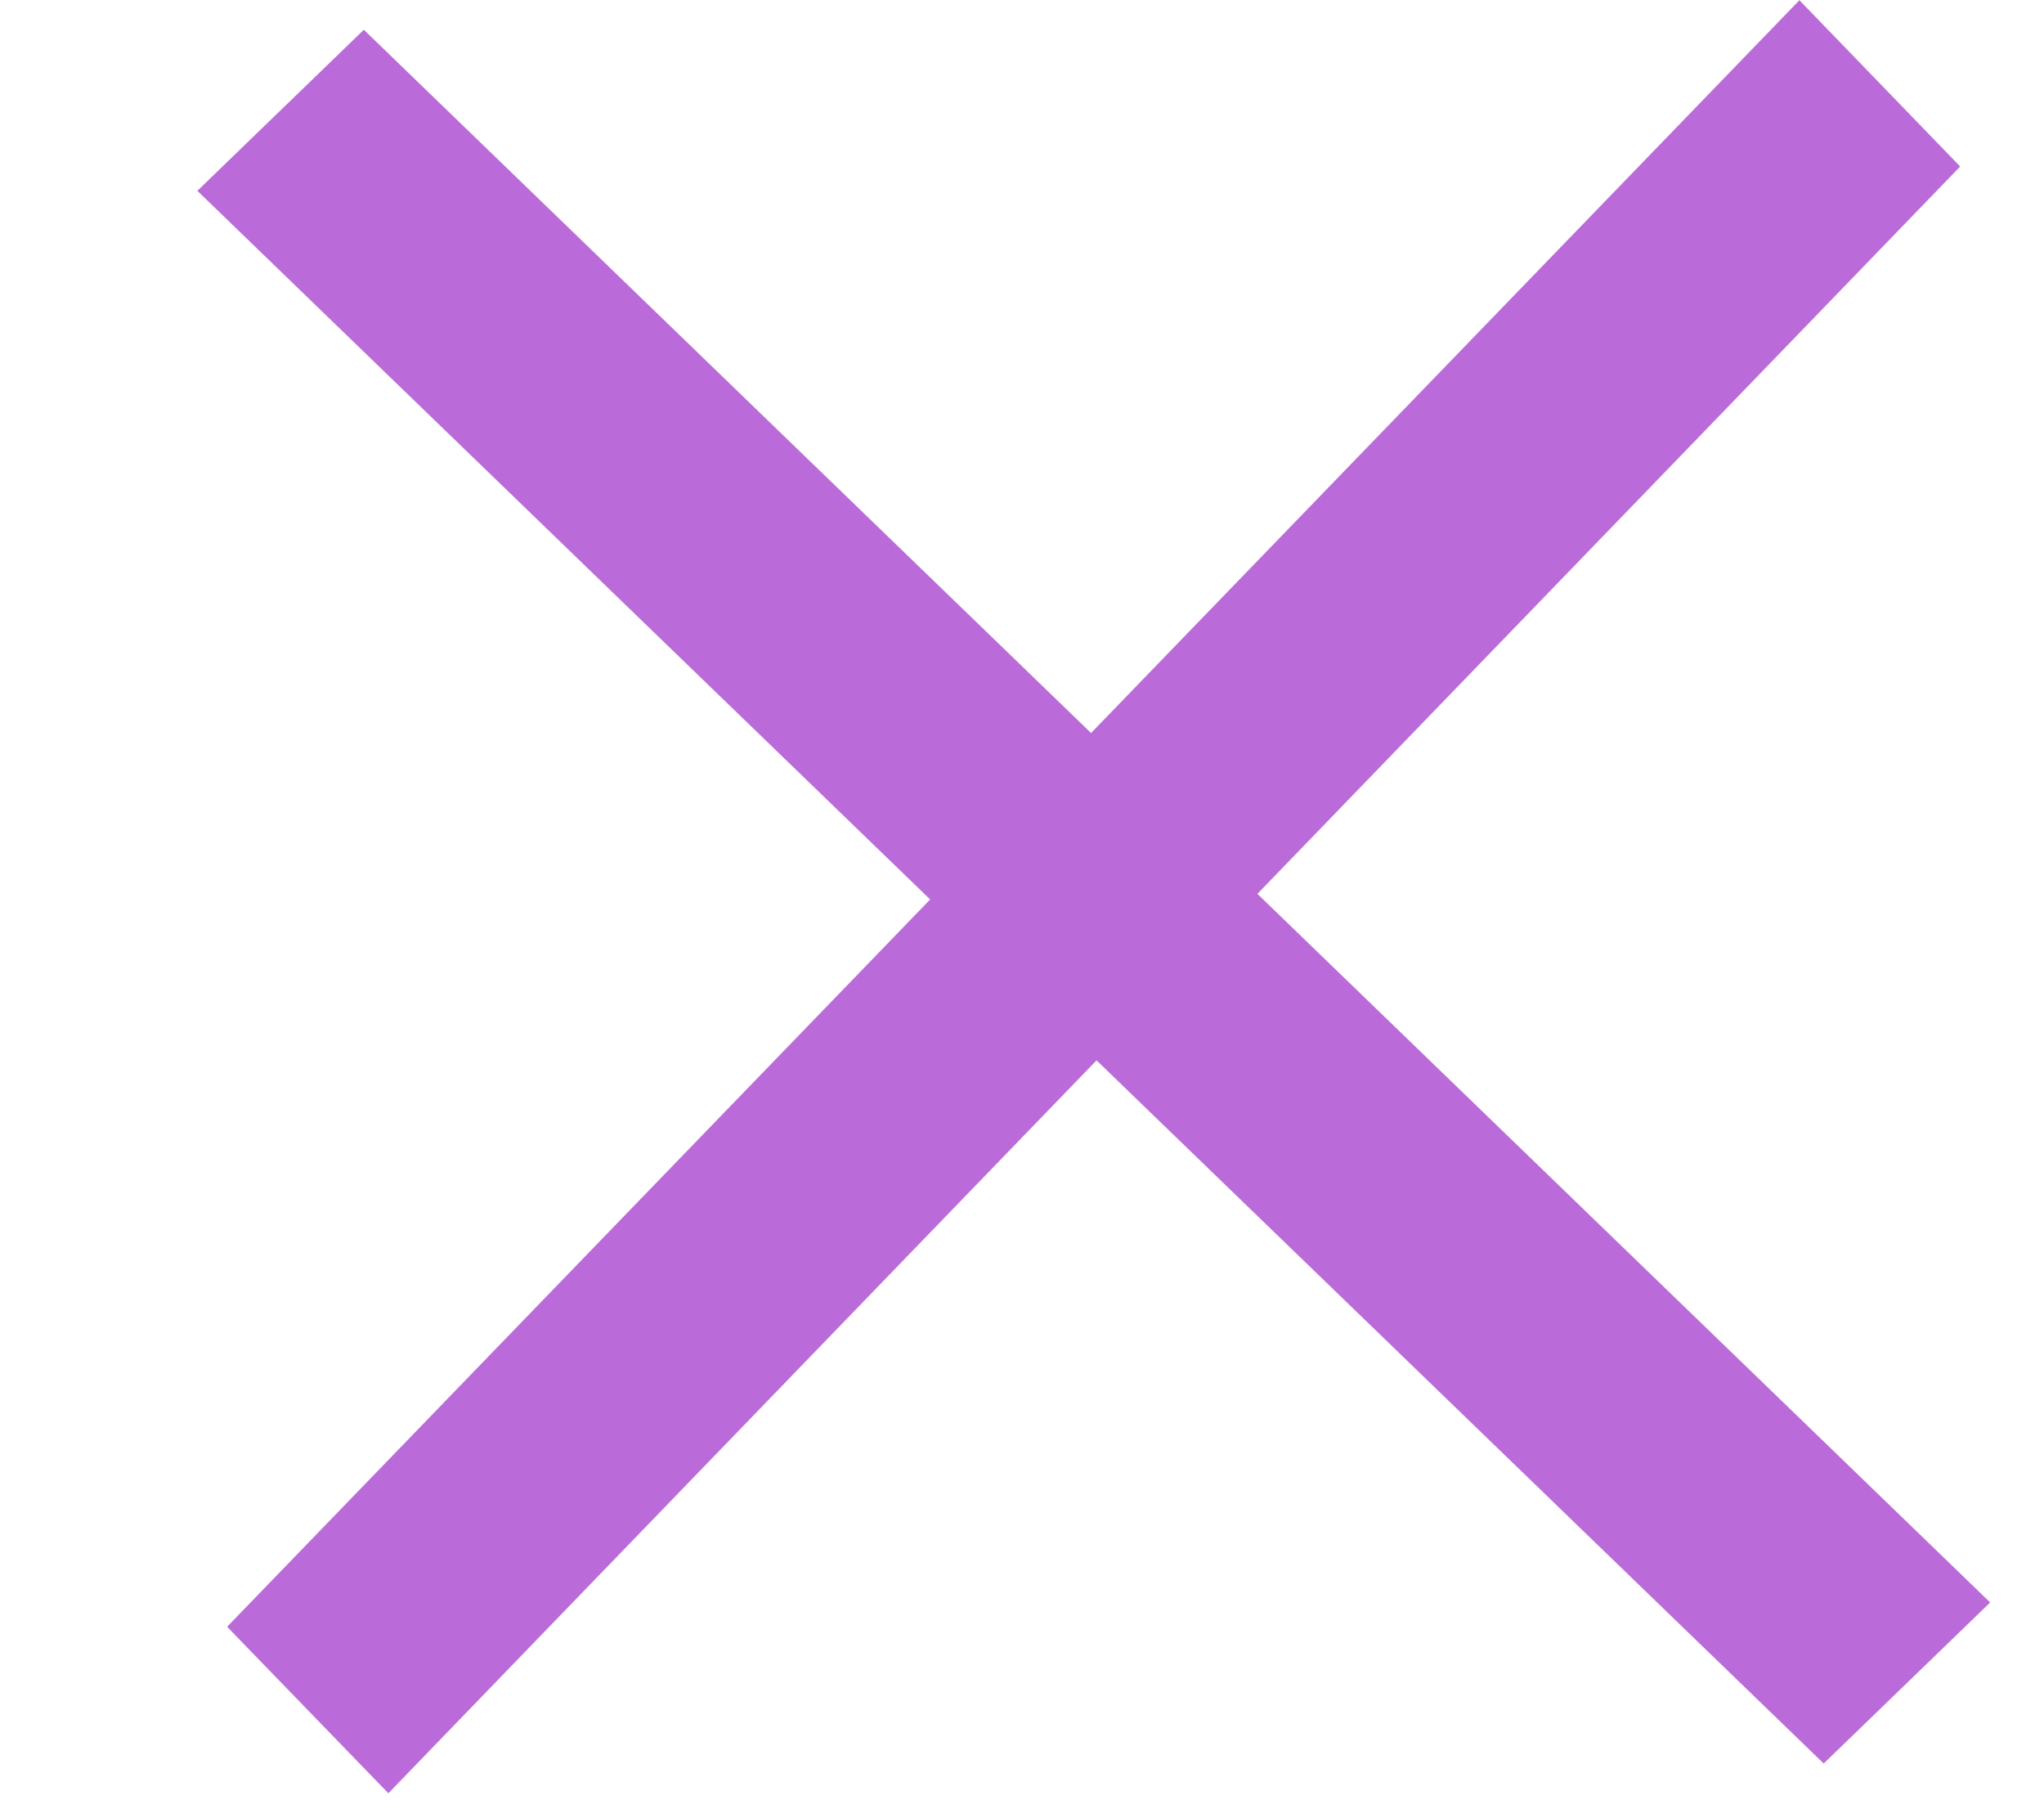
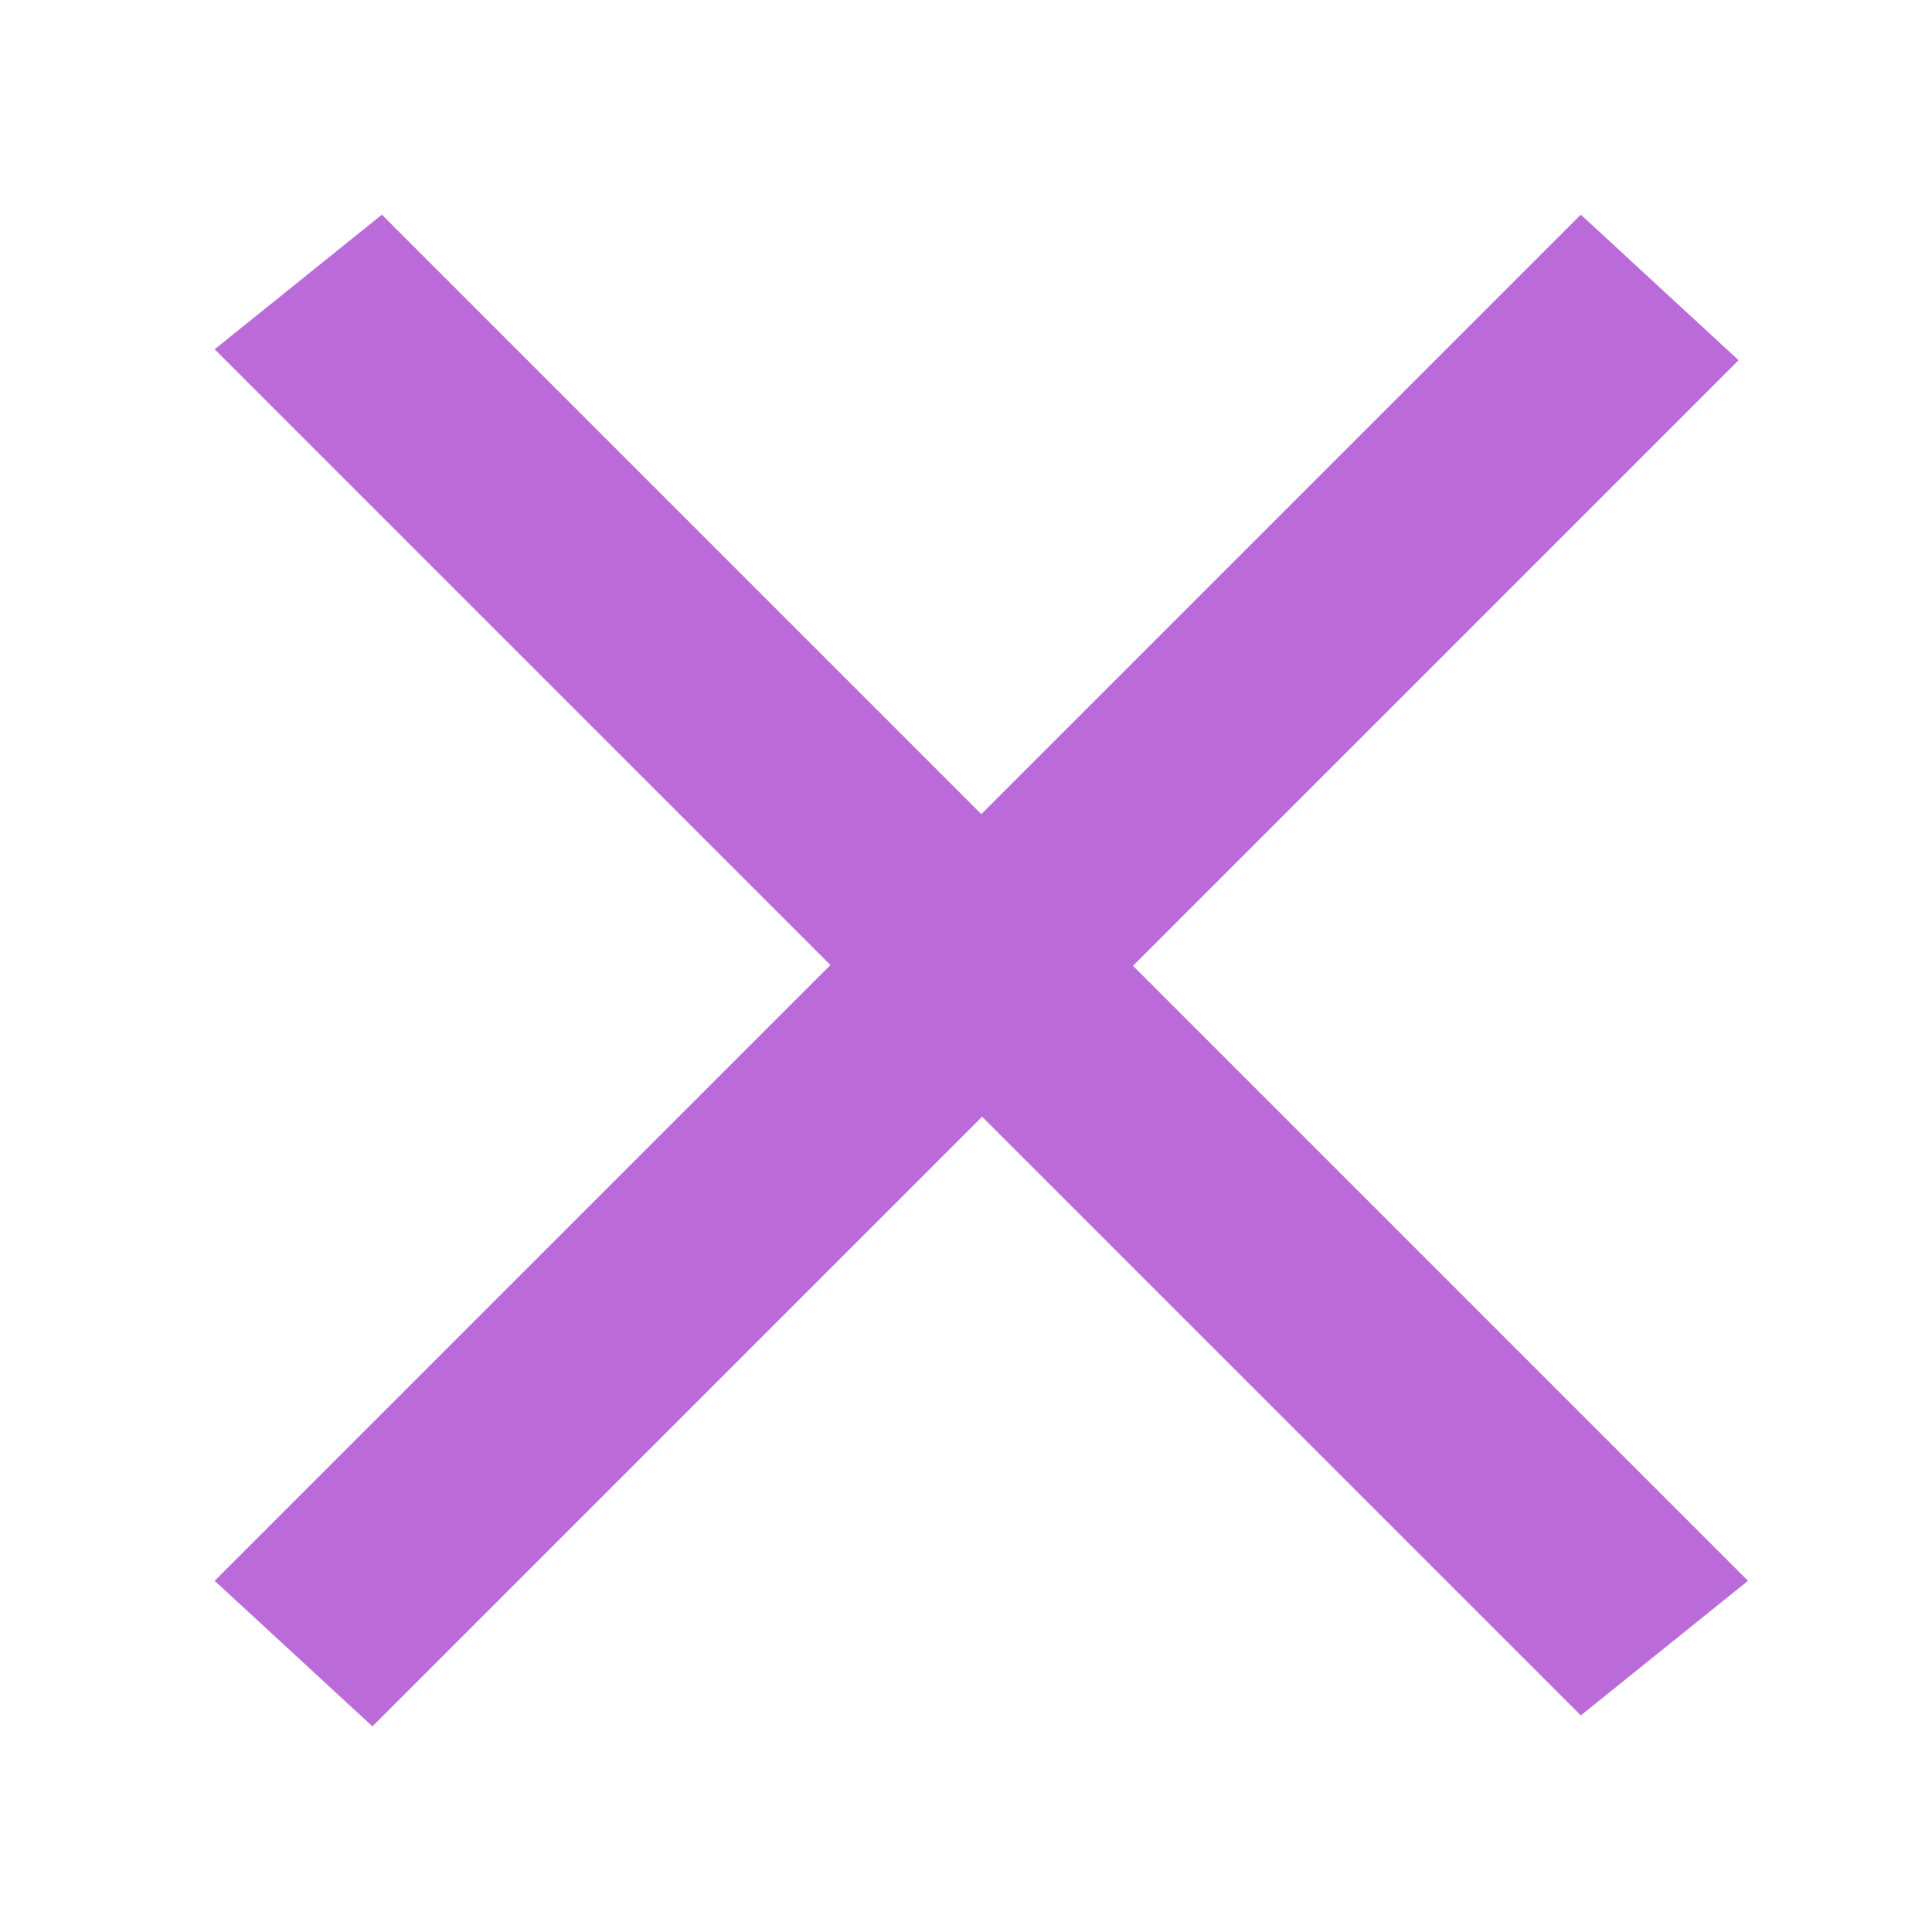
- <svg xmlns="http://www.w3.org/2000/svg" fill="none" viewBox="0 0 9 8">
-   <path fill="#BB6BD9" d="M1 7.161 7.923.001l.708.732L1.71 7.894z" />
-   <path fill="#BB6BD9" d="m1.602.131 7.161 6.923-.733.709L.869.84z" />
+ <svg xmlns="http://www.w3.org/2000/svg" fill="none" viewBox="0 0 9 9">
+   <path fill="#BB6BD9" d="M1 7.364 7.364 1l.735.678-6.364 6.364z" />
+   <path fill="#BB6BD9" d="m1.779 1 6.364 6.364-.779.627L1 1.627z" />
</svg>
